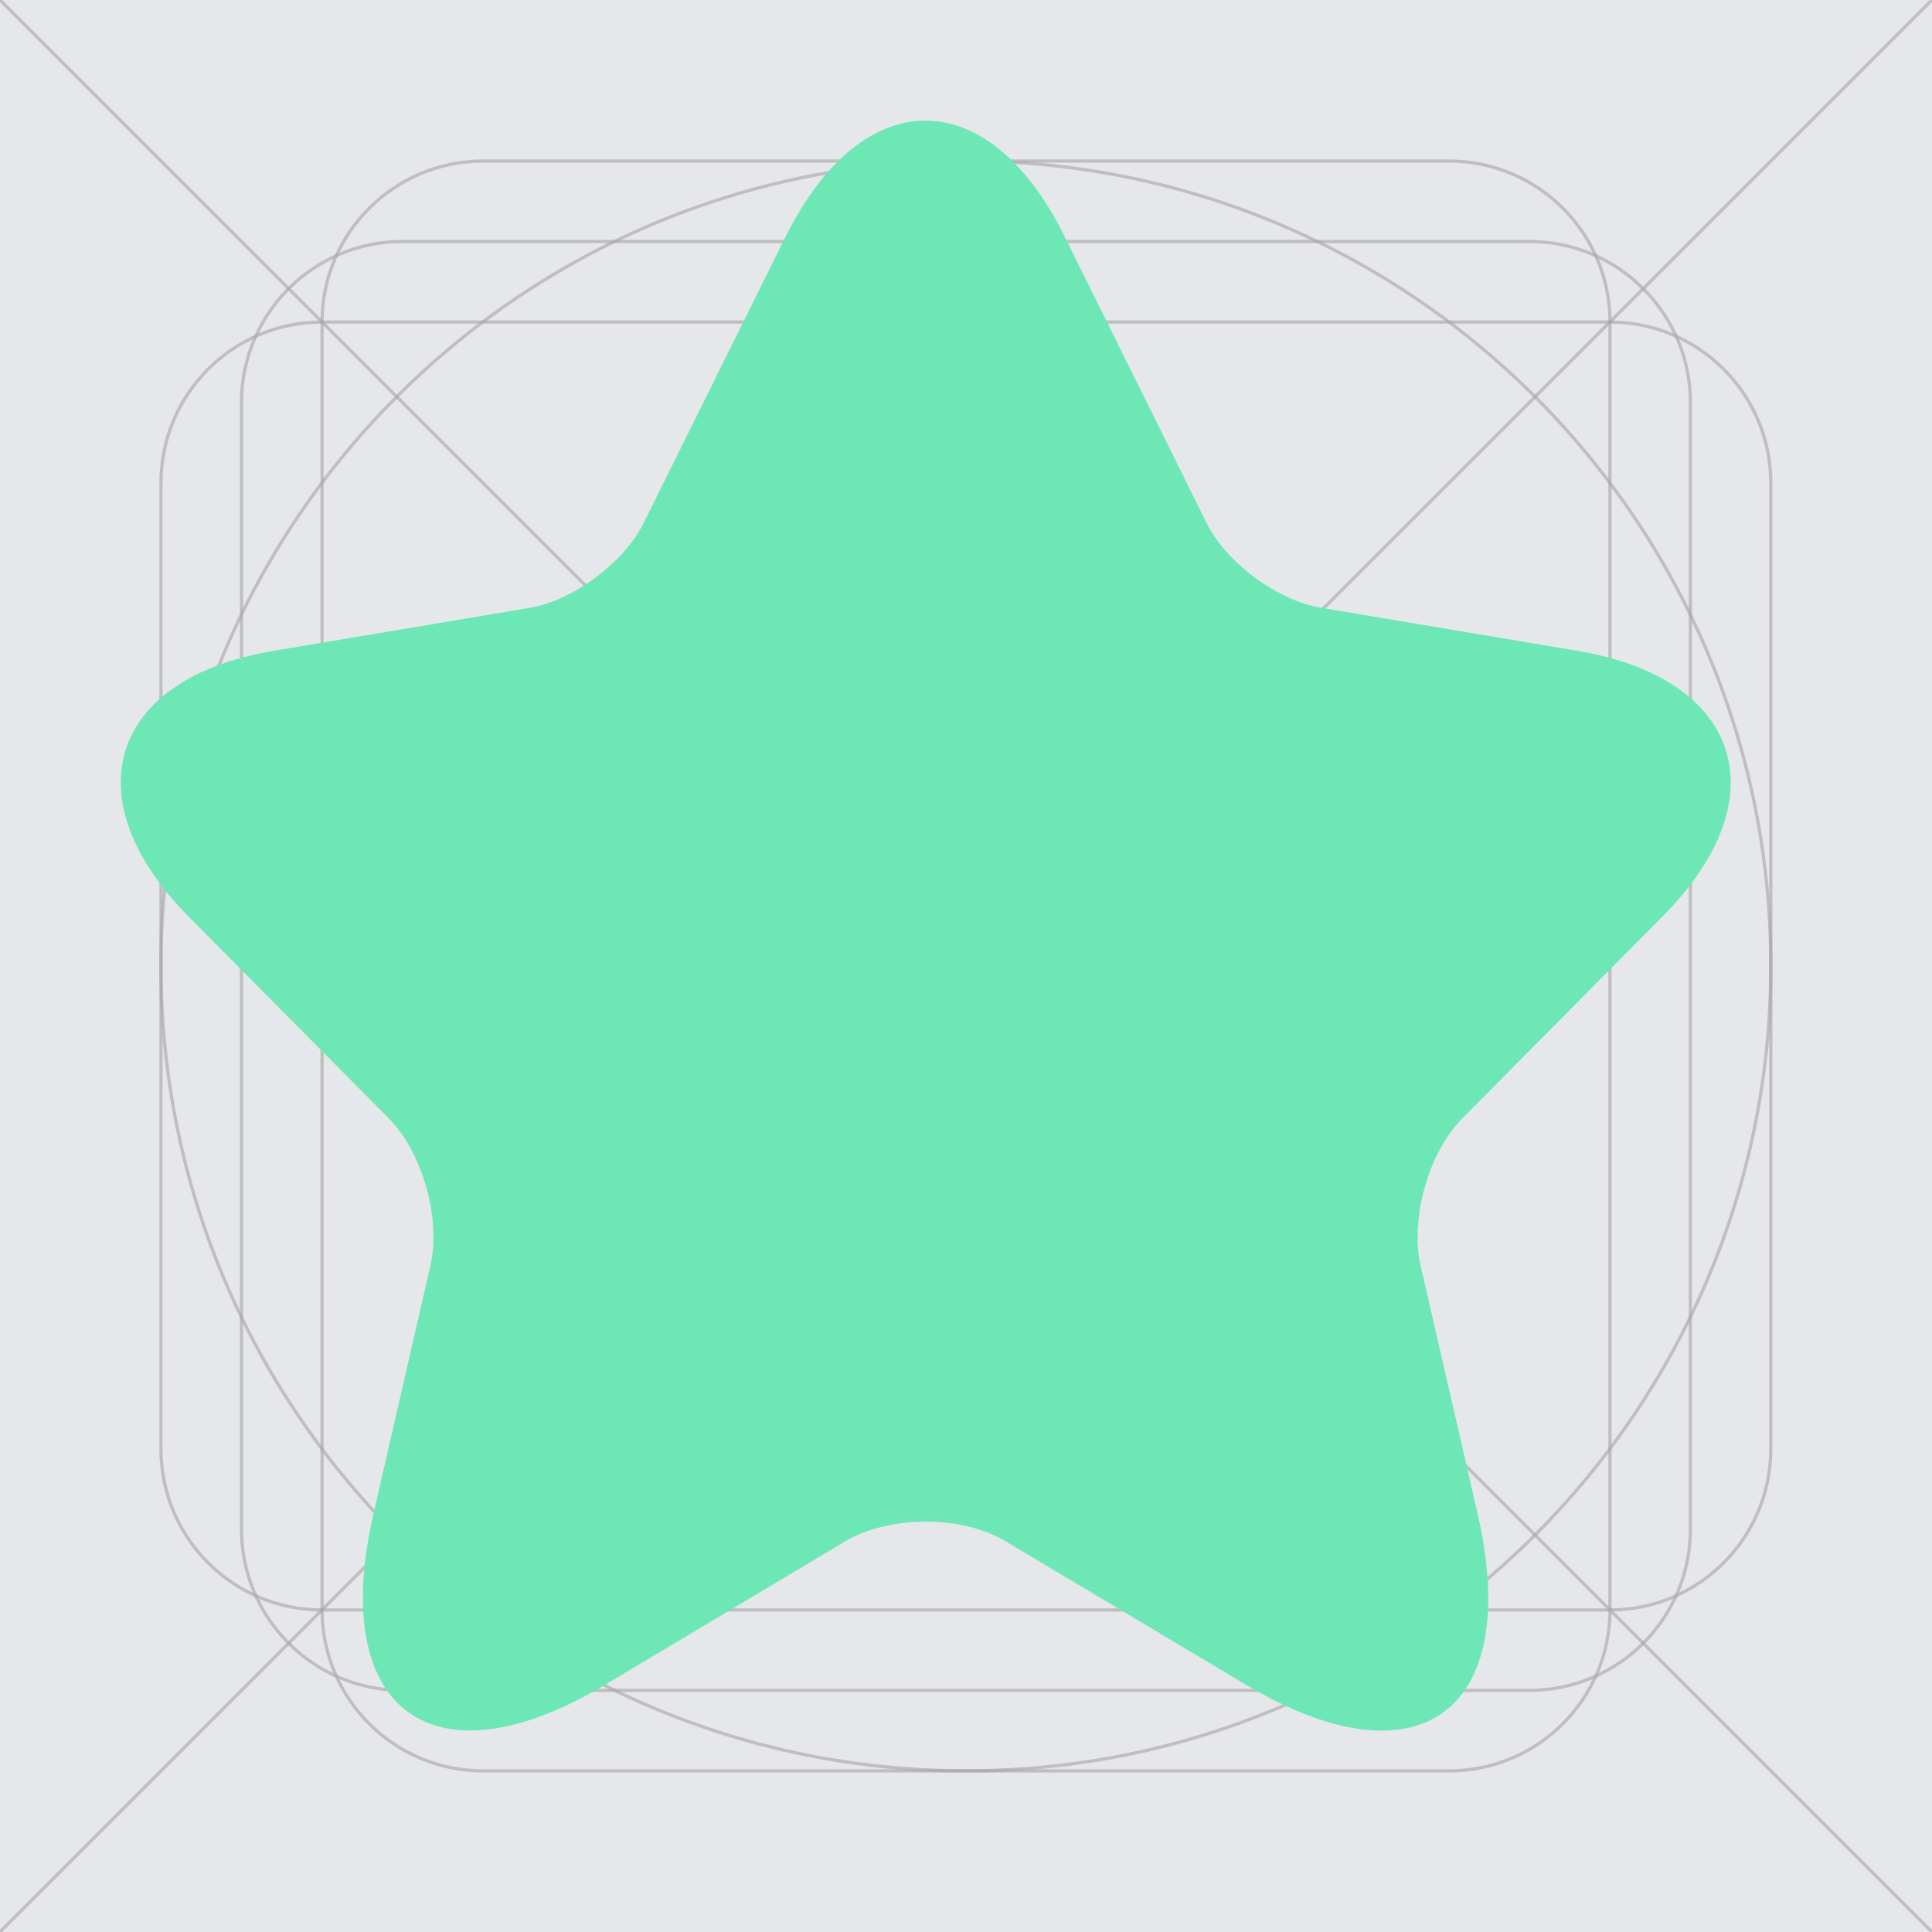
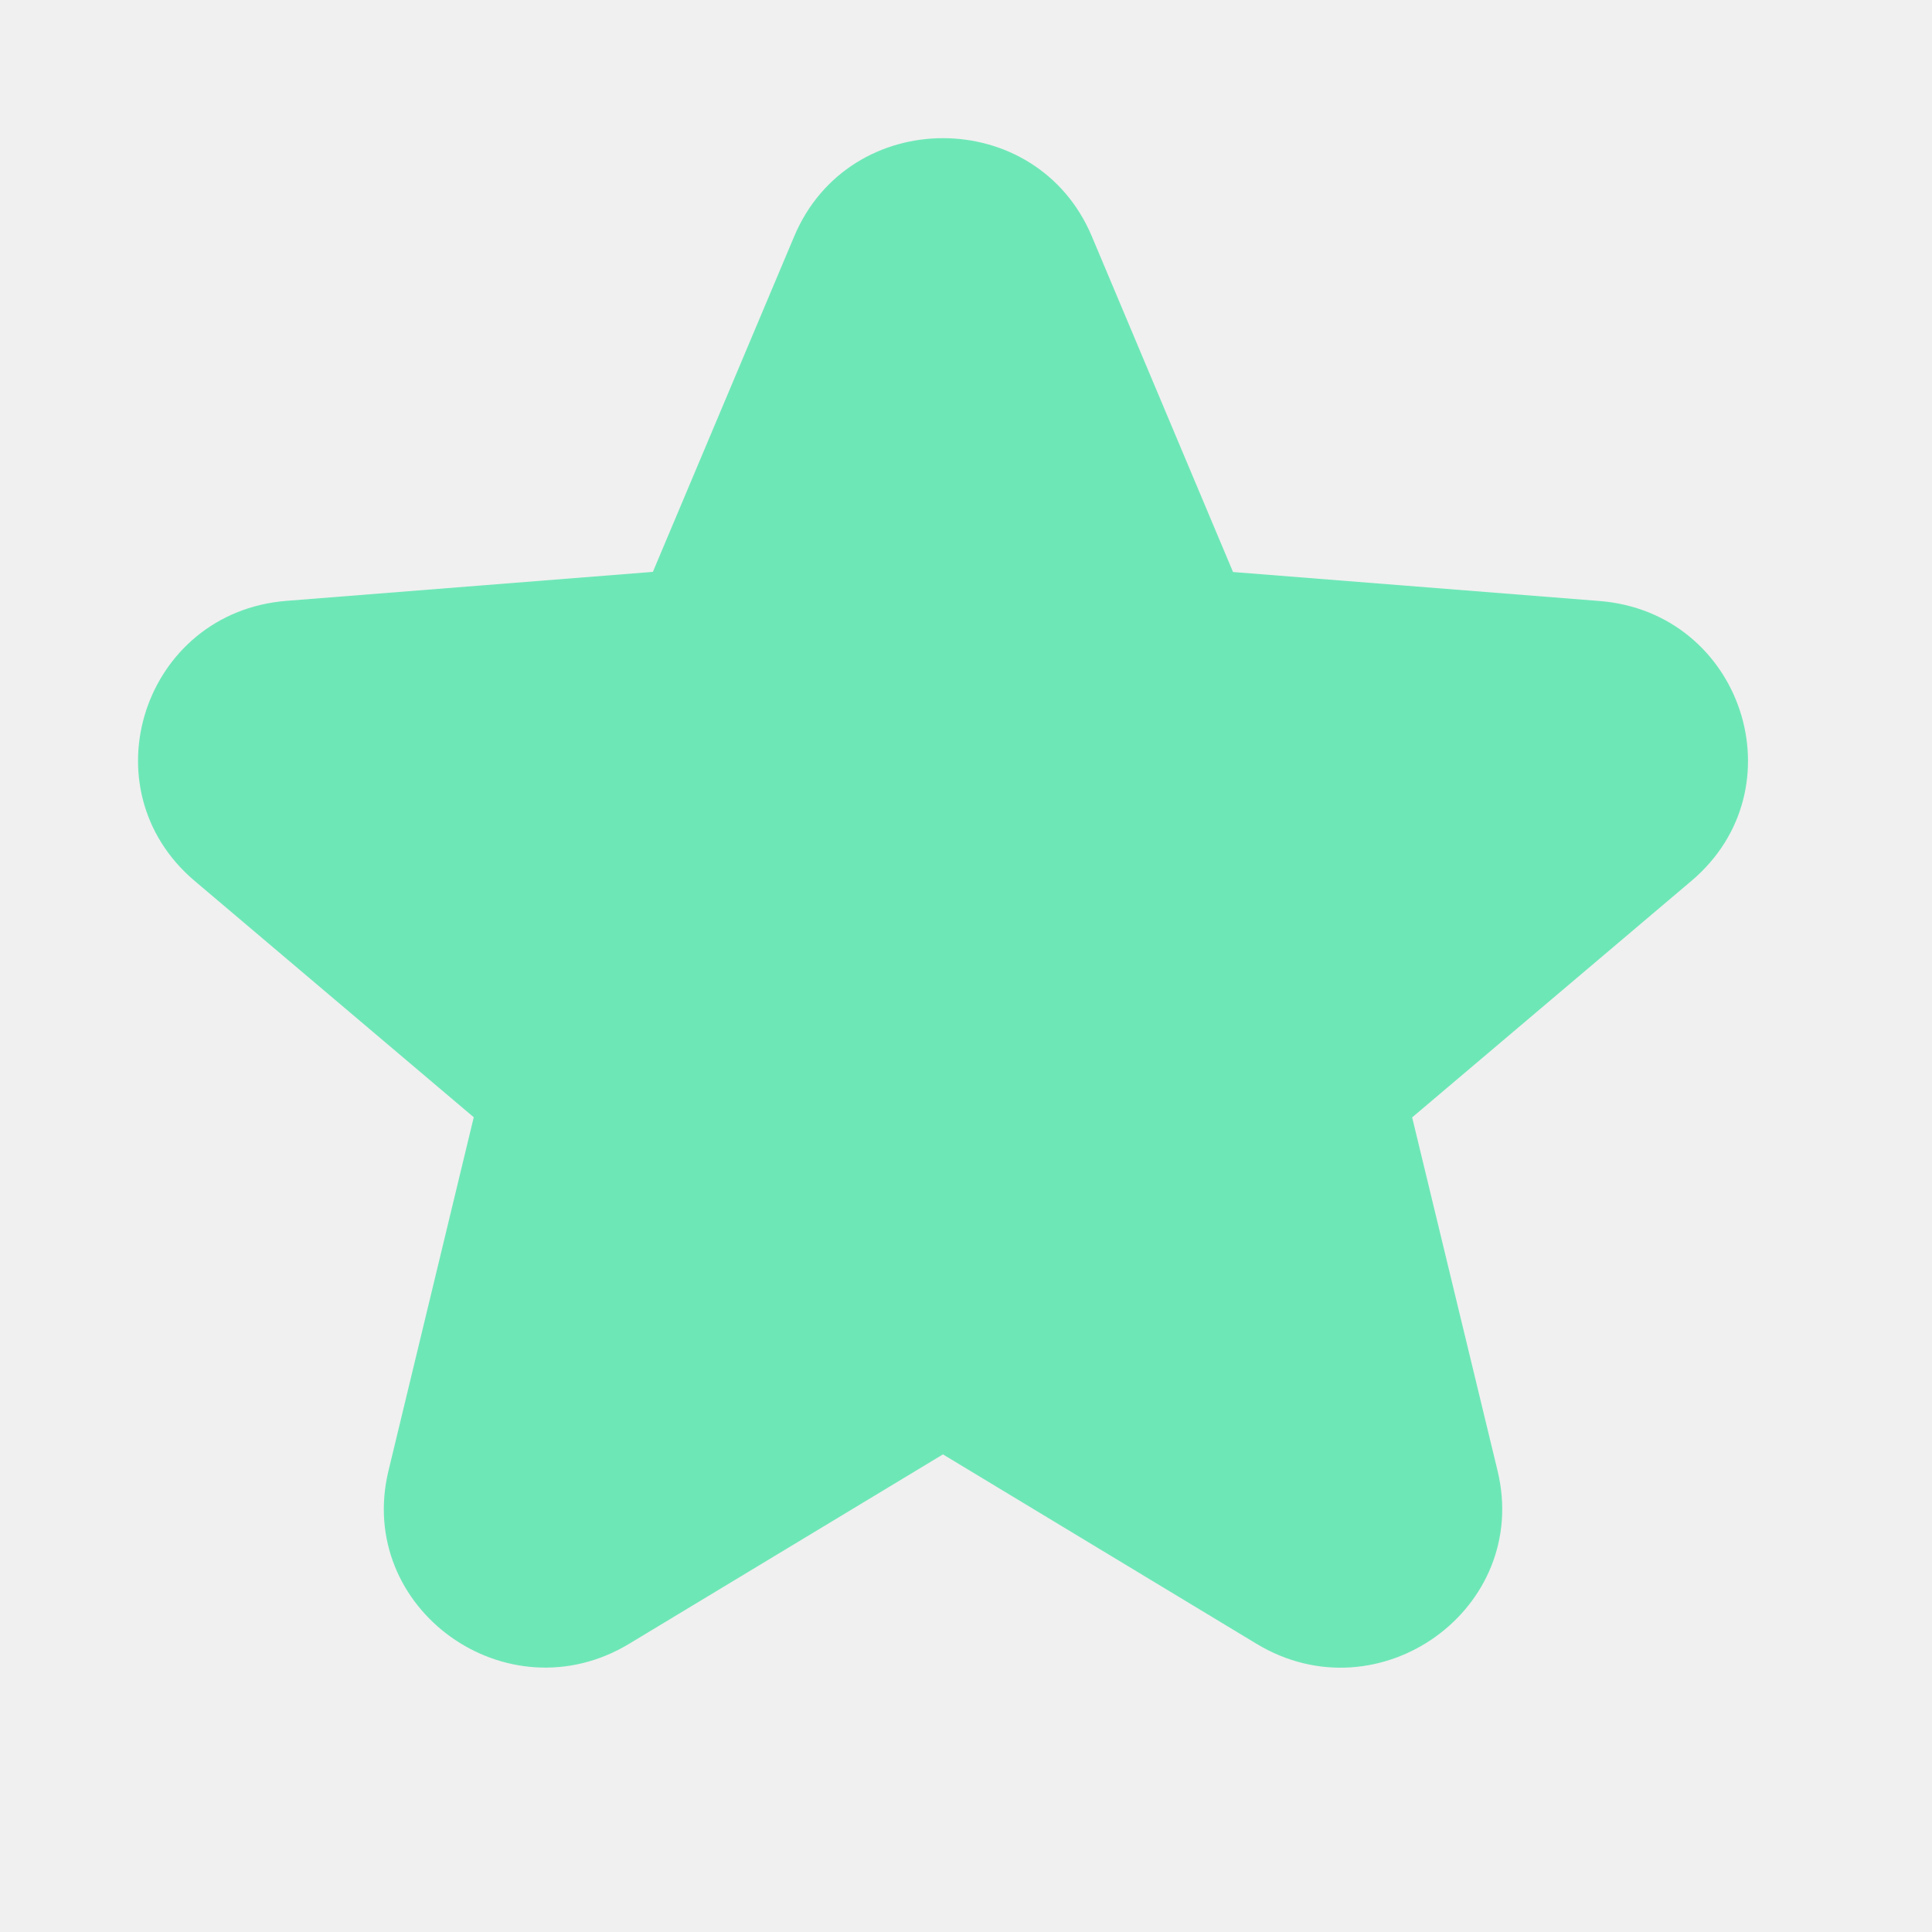
- <svg xmlns="http://www.w3.org/2000/svg" width="16" height="16" viewBox="0 0 16 16" fill="none">
-   <g clip-path="url(#clip0_3314_4600)">
-     <rect width="16" height="16" fill="#E5E7EB" />
-     <rect opacity="0.6" x="2" y="2" width="11.999" height="11.999" rx="1.333" stroke="#A5A5A5" stroke-width="0.027" />
-     <rect opacity="0.6" x="1.333" y="1.333" width="13.332" height="13.332" rx="6.666" stroke="#A5A5A5" stroke-width="0.027" />
-     <rect opacity="0.6" x="4.666" y="4.666" width="6.666" height="6.666" rx="3.333" stroke="#A5A5A5" stroke-width="0.027" />
-     <rect opacity="0.6" x="1.333" y="2.667" width="13.332" height="10.666" rx="1.333" stroke="#A5A5A5" stroke-width="0.027" />
-     <rect opacity="0.6" x="2.667" y="14.666" width="13.332" height="10.666" rx="1.333" transform="rotate(-90 2.66699 14.6658)" stroke="#A5A5A5" stroke-width="0.027" />
-     <path opacity="0.6" d="M15.999 0L0 15.999" stroke="#A5A5A5" stroke-width="0.027" />
-     <path opacity="0.6" d="M6.4373e-05 0L15.999 15.999" stroke="#A5A5A5" stroke-width="0.027" />
-     <path d="M8.818 1.962L9.991 4.328C10.152 4.657 10.578 4.973 10.938 5.033L13.064 5.39C14.424 5.618 14.744 6.613 13.764 7.594L12.111 9.261C11.831 9.543 11.678 10.088 11.764 10.478L12.238 12.541C12.611 14.174 11.751 14.806 10.318 13.952L8.324 12.762C7.964 12.548 7.371 12.548 7.004 12.762L5.012 13.952C3.585 14.806 2.719 14.167 3.092 12.541L3.565 10.478C3.652 10.088 3.499 9.543 3.219 9.261L1.565 7.594C0.593 6.612 0.906 5.618 2.265 5.39L4.392 5.033C4.745 4.973 5.172 4.657 5.332 4.328L6.505 1.962C7.145 0.678 8.185 0.678 8.819 1.962" fill="#6EE7B7" />
-   </g>
-   <defs>
-     <clipPath id="clip0_3314_4600">
-       <rect width="16" height="16" fill="white" />
-     </clipPath>
-   </defs>
+ <svg xmlns="http://www.w3.org/2000/svg" width="14" height="14" viewBox="0 0 14 14" fill="none">
+   <path d="M7.912 1.713C7.513 0.764 6.154 0.764 5.755 1.713L4.731 4.144L2.076 4.354C1.041 4.436 0.621 5.714 1.41 6.383L3.433 8.096L2.815 10.658C2.574 11.657 3.673 12.447 4.56 11.911L6.833 10.539L9.106 11.912C9.993 12.447 11.093 11.658 10.852 10.658L10.233 8.097L12.257 6.383C13.046 5.715 12.626 4.437 11.59 4.355L8.935 4.145L7.912 1.713Z" fill="#6EE7B7" />
</svg>
